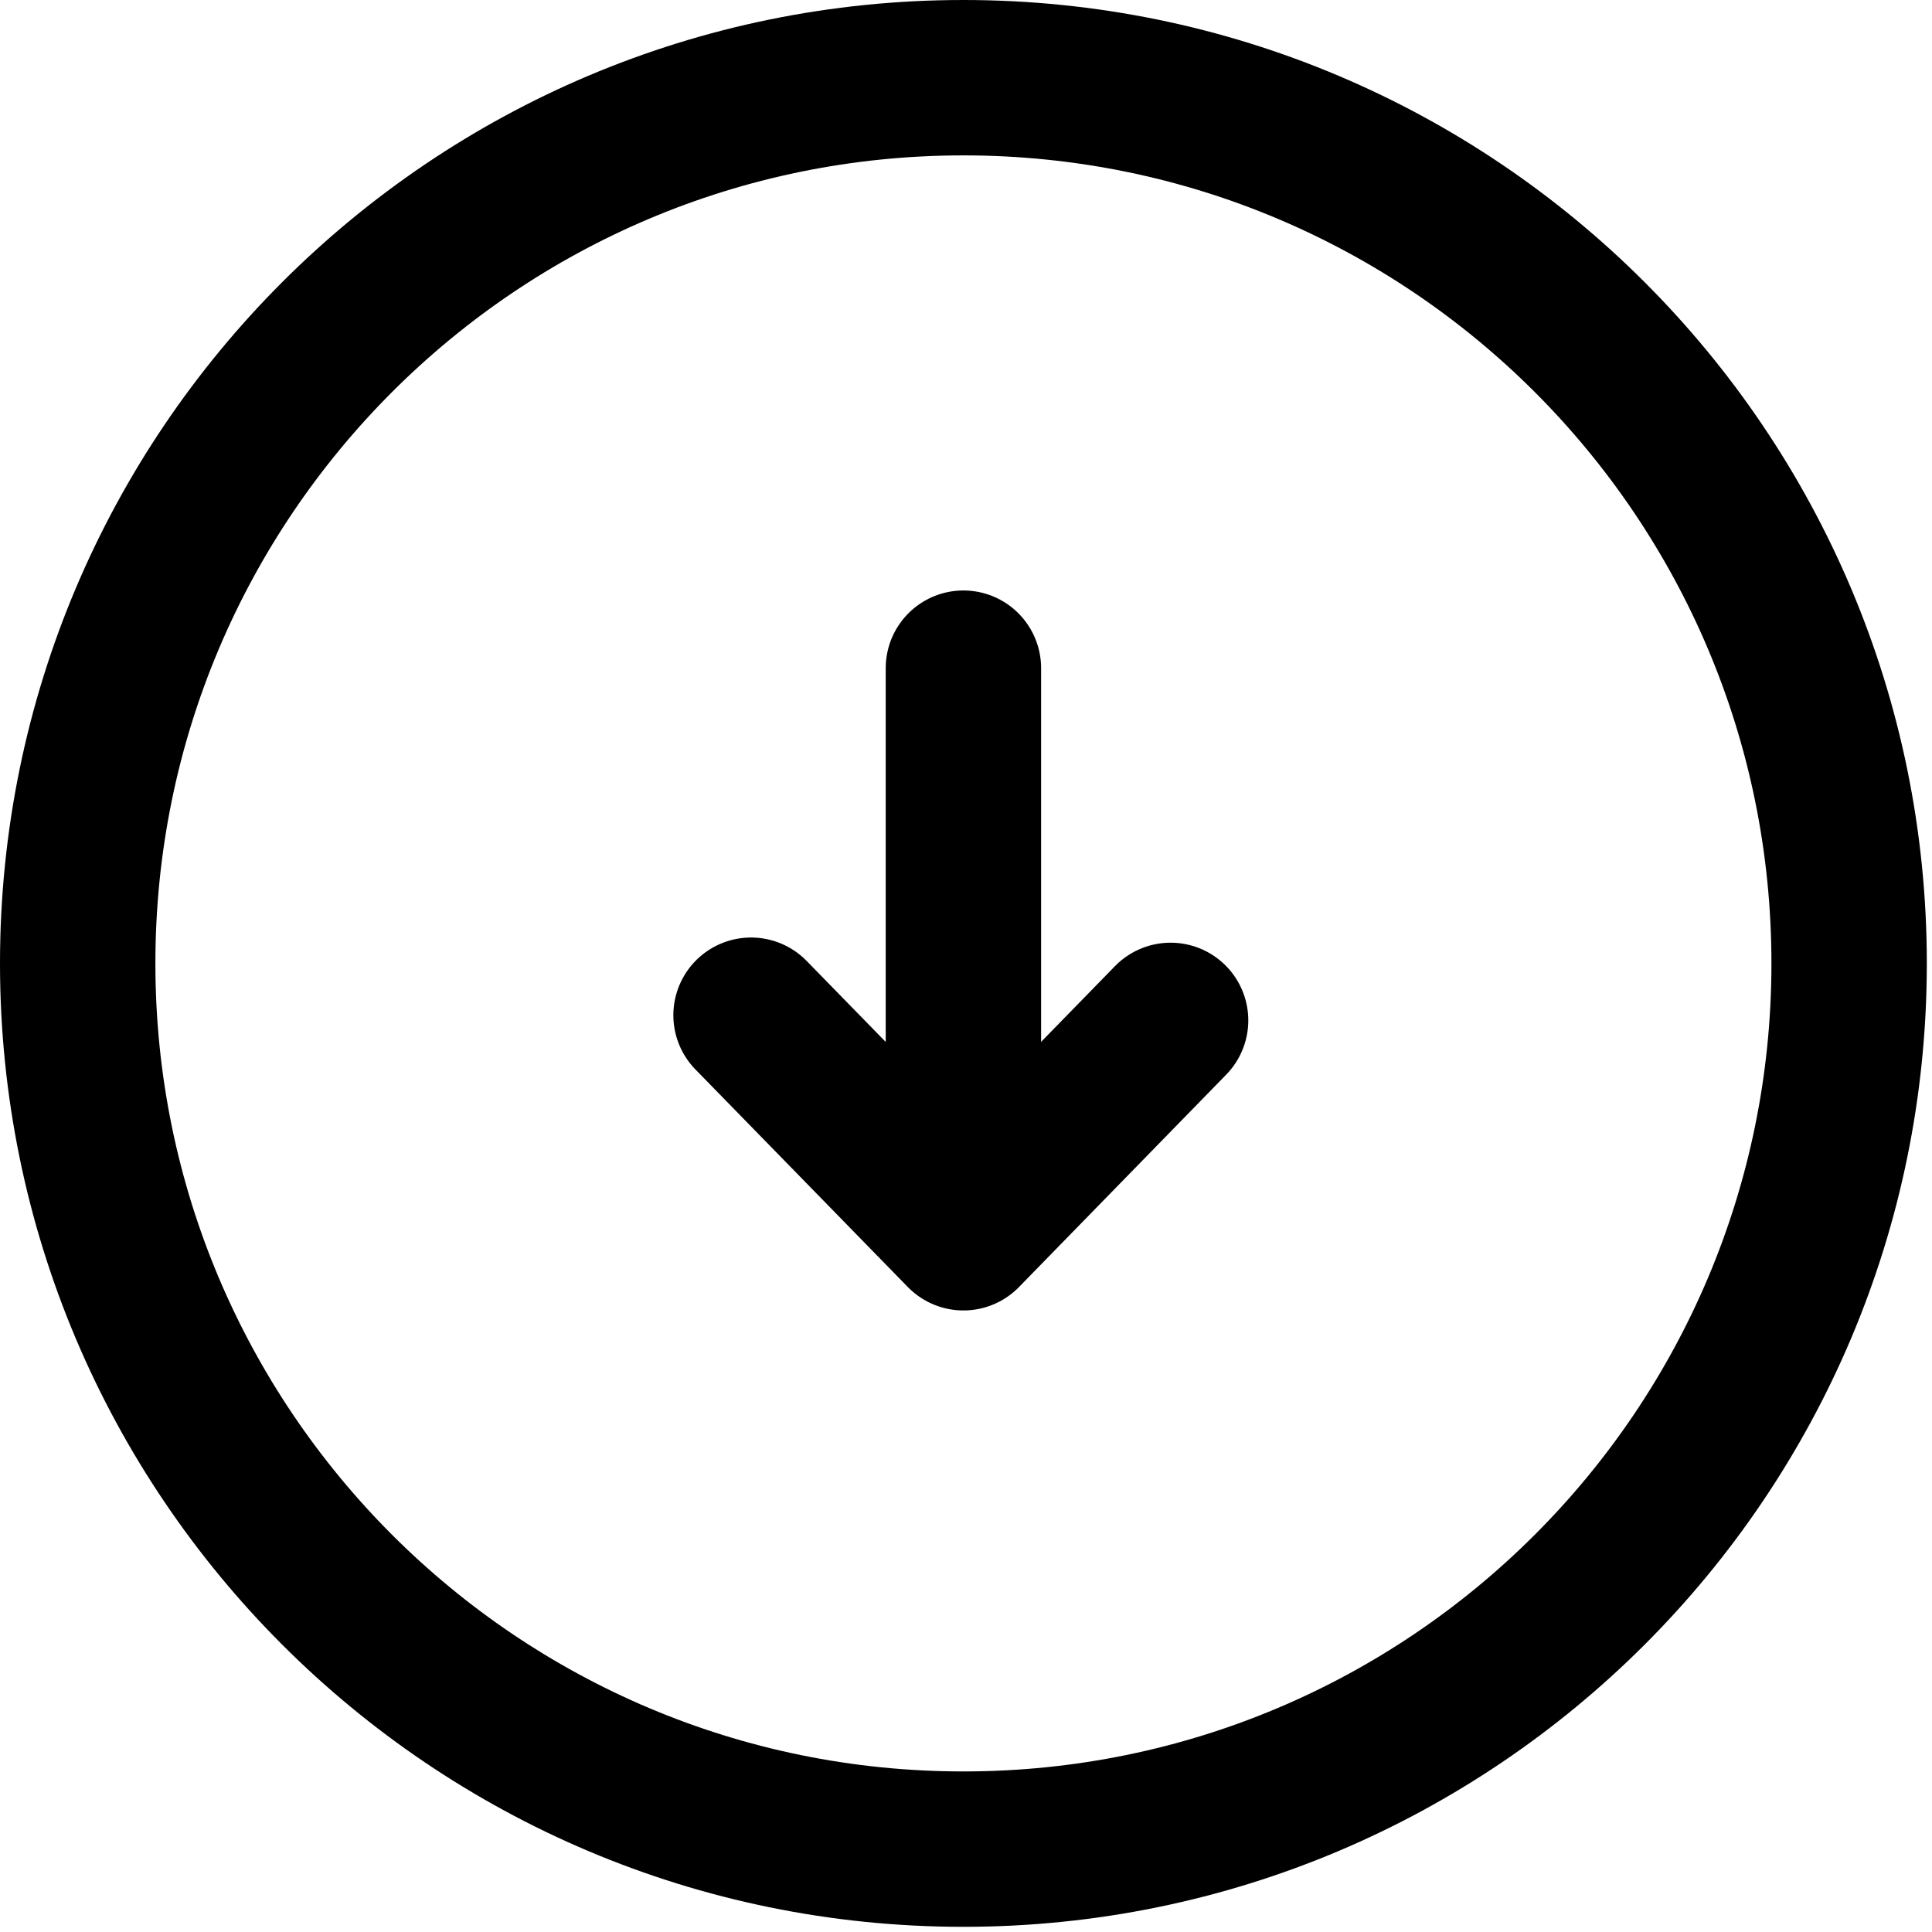
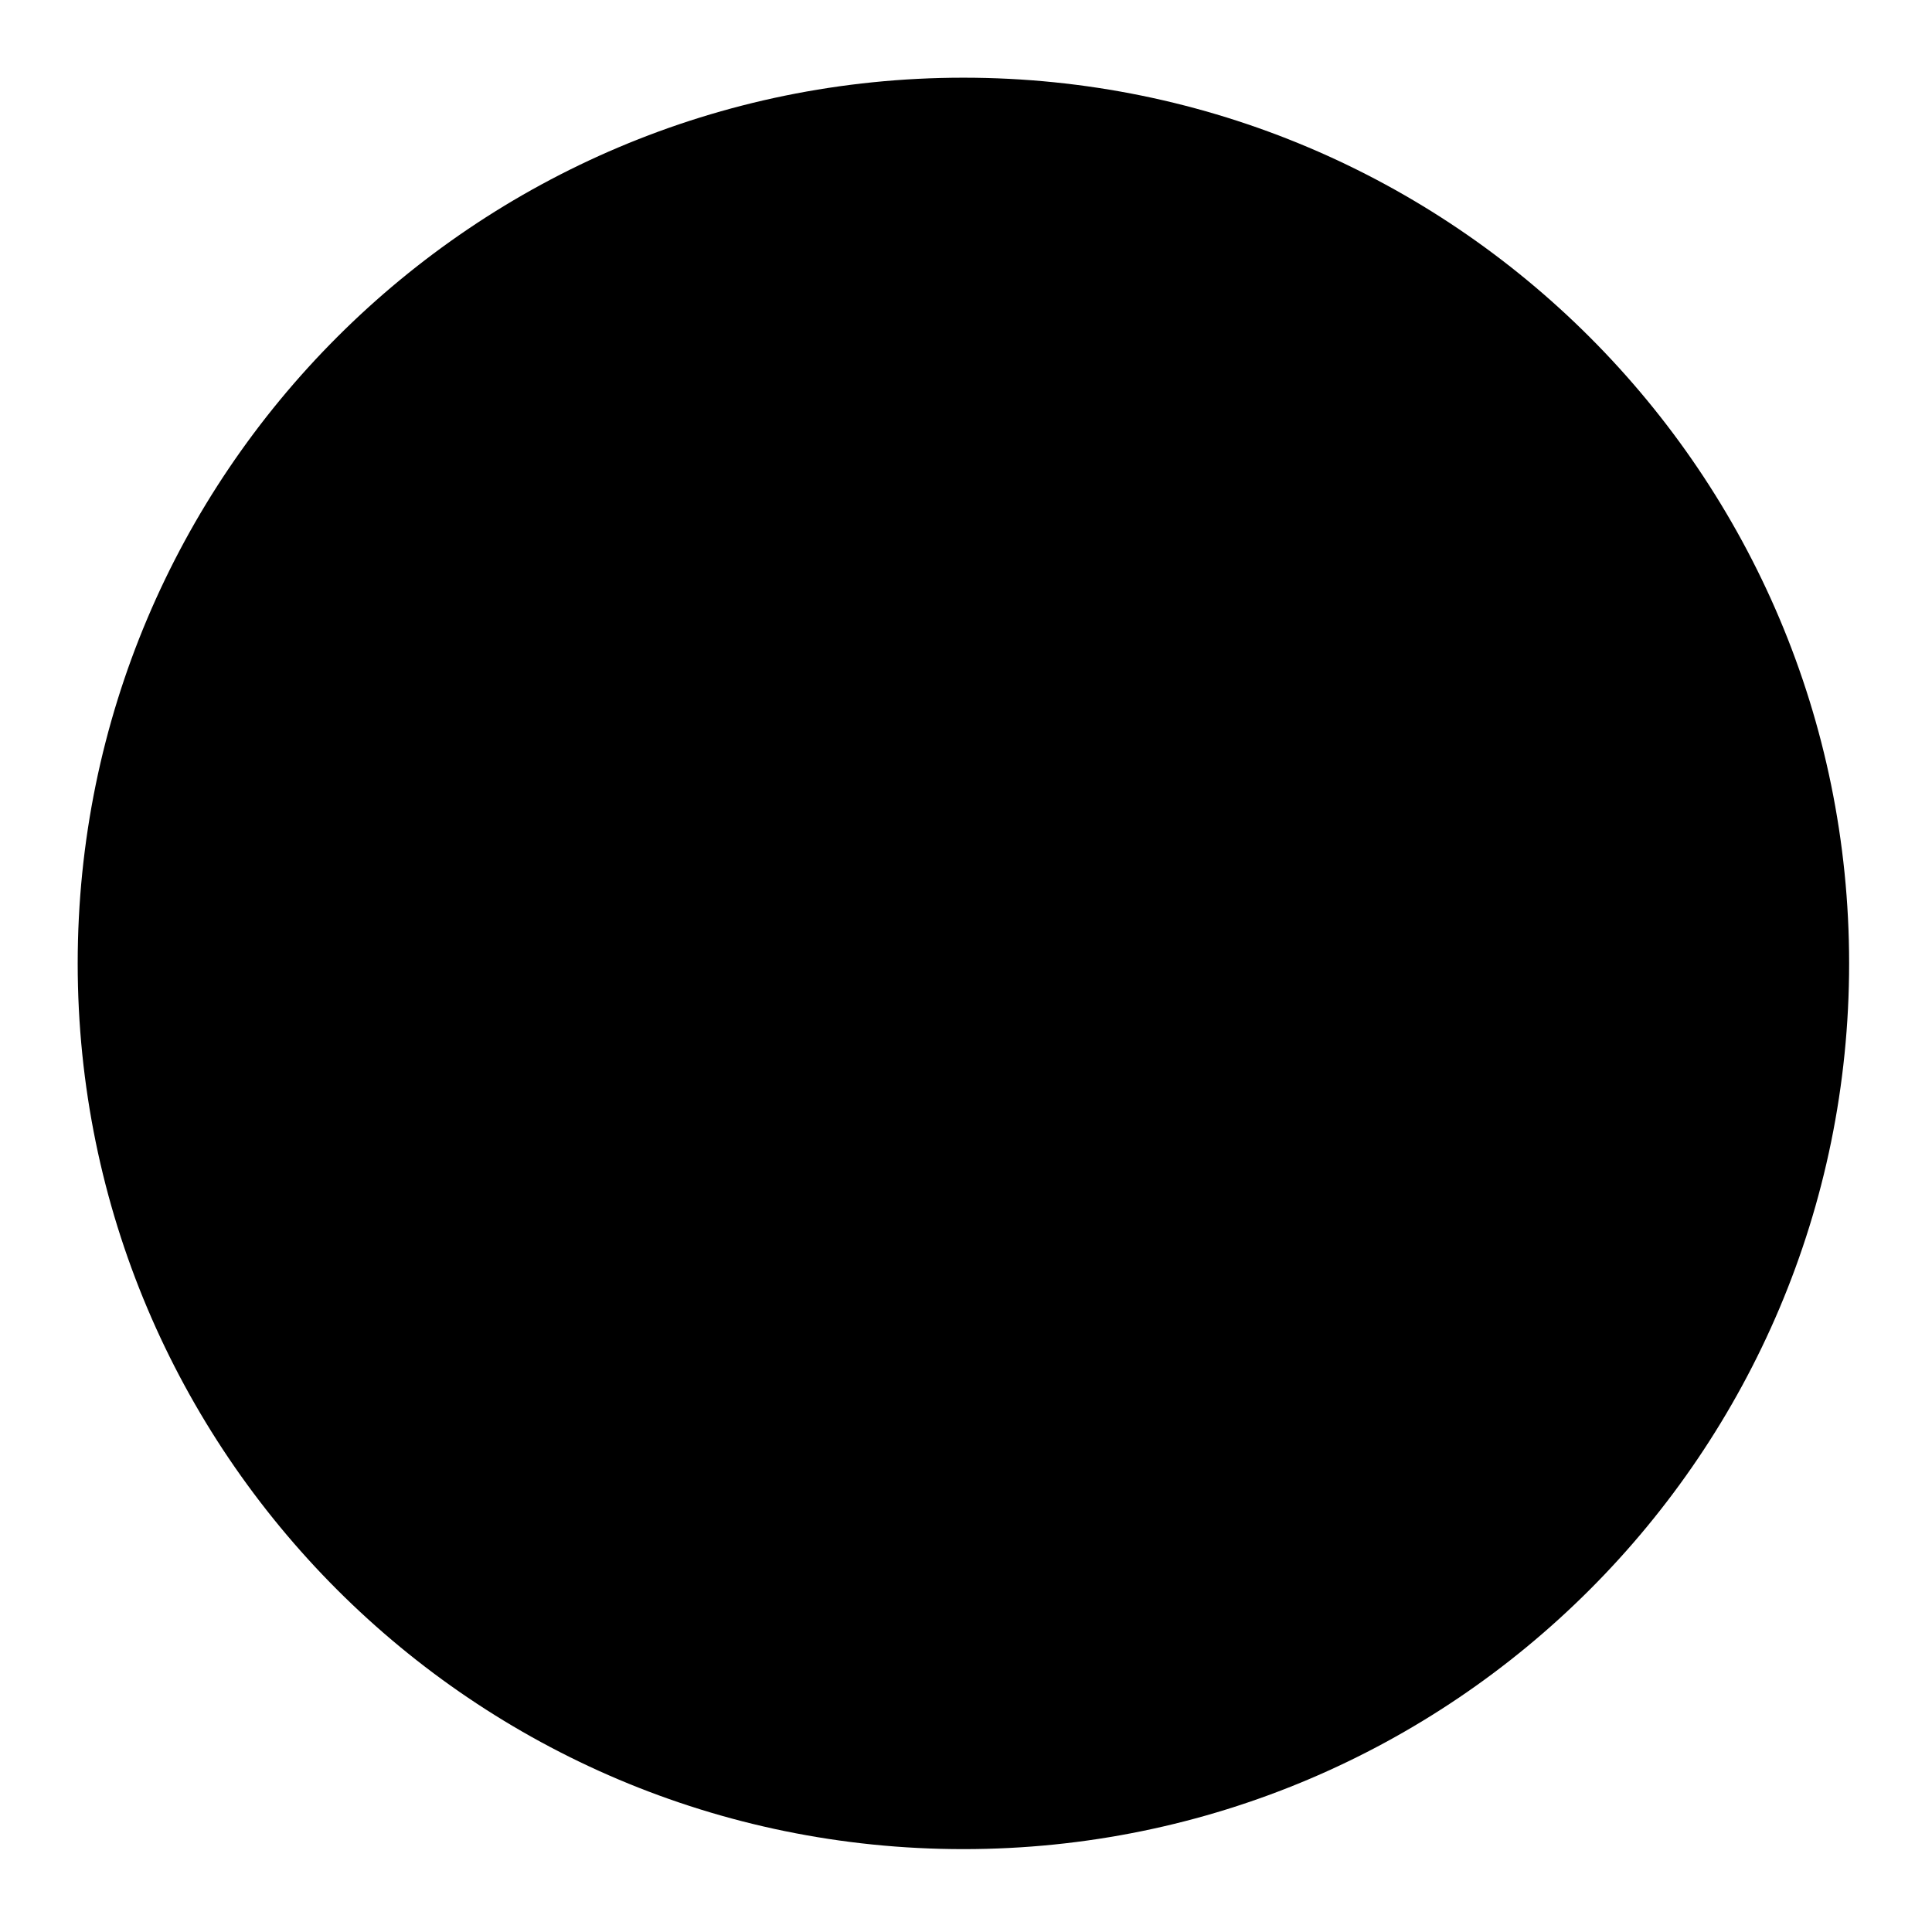
- <svg xmlns="http://www.w3.org/2000/svg" version="1.1" id="Layer_1" x="0px" y="0px" viewBox="0 0 37.3 37.3" enable-background="new 0 0 37.3 37.3" xml:space="preserve">
+ <svg xmlns="http://www.w3.org/2000/svg" version="1.1" id="general" x="0px" y="0px" viewBox="0 0 37.3 37.3" enable-background="new 0 0 37.3 37.3" xml:space="preserve">
  <g>
-     <line fill="none" stroke="#000000" stroke-width="3" stroke-linecap="round" stroke-linejoin="round" stroke-miterlimit="10" x1="18.6" y1="12.9" x2="18.6" y2="23.1" />
-     <polyline fill="none" stroke="#000000" stroke-width="3" stroke-linecap="round" stroke-linejoin="round" stroke-miterlimit="10" points="   22.6,19.7 18.6,23.8 14.5,19.6  " />
+     <line stroke-linecap="round" stroke-linejoin="round" stroke-miterlimit="10" x1="18.6" y1="12.9" x2="18.6" y2="23.1" />
+     <polyline stroke-linecap="round" stroke-linejoin="round" stroke-miterlimit="10" points="   22.6,19.7 18.6,23.8 14.5,19.6  " />
  </g>
-   <circle fill="none" stroke="#000000" stroke-width="3" stroke-miterlimit="10" cx="18.6" cy="18.6" r="17.1" />
+   <circle stroke-miterlimit="10" cx="18.6" cy="18.6" r="17.1" />
</svg>
